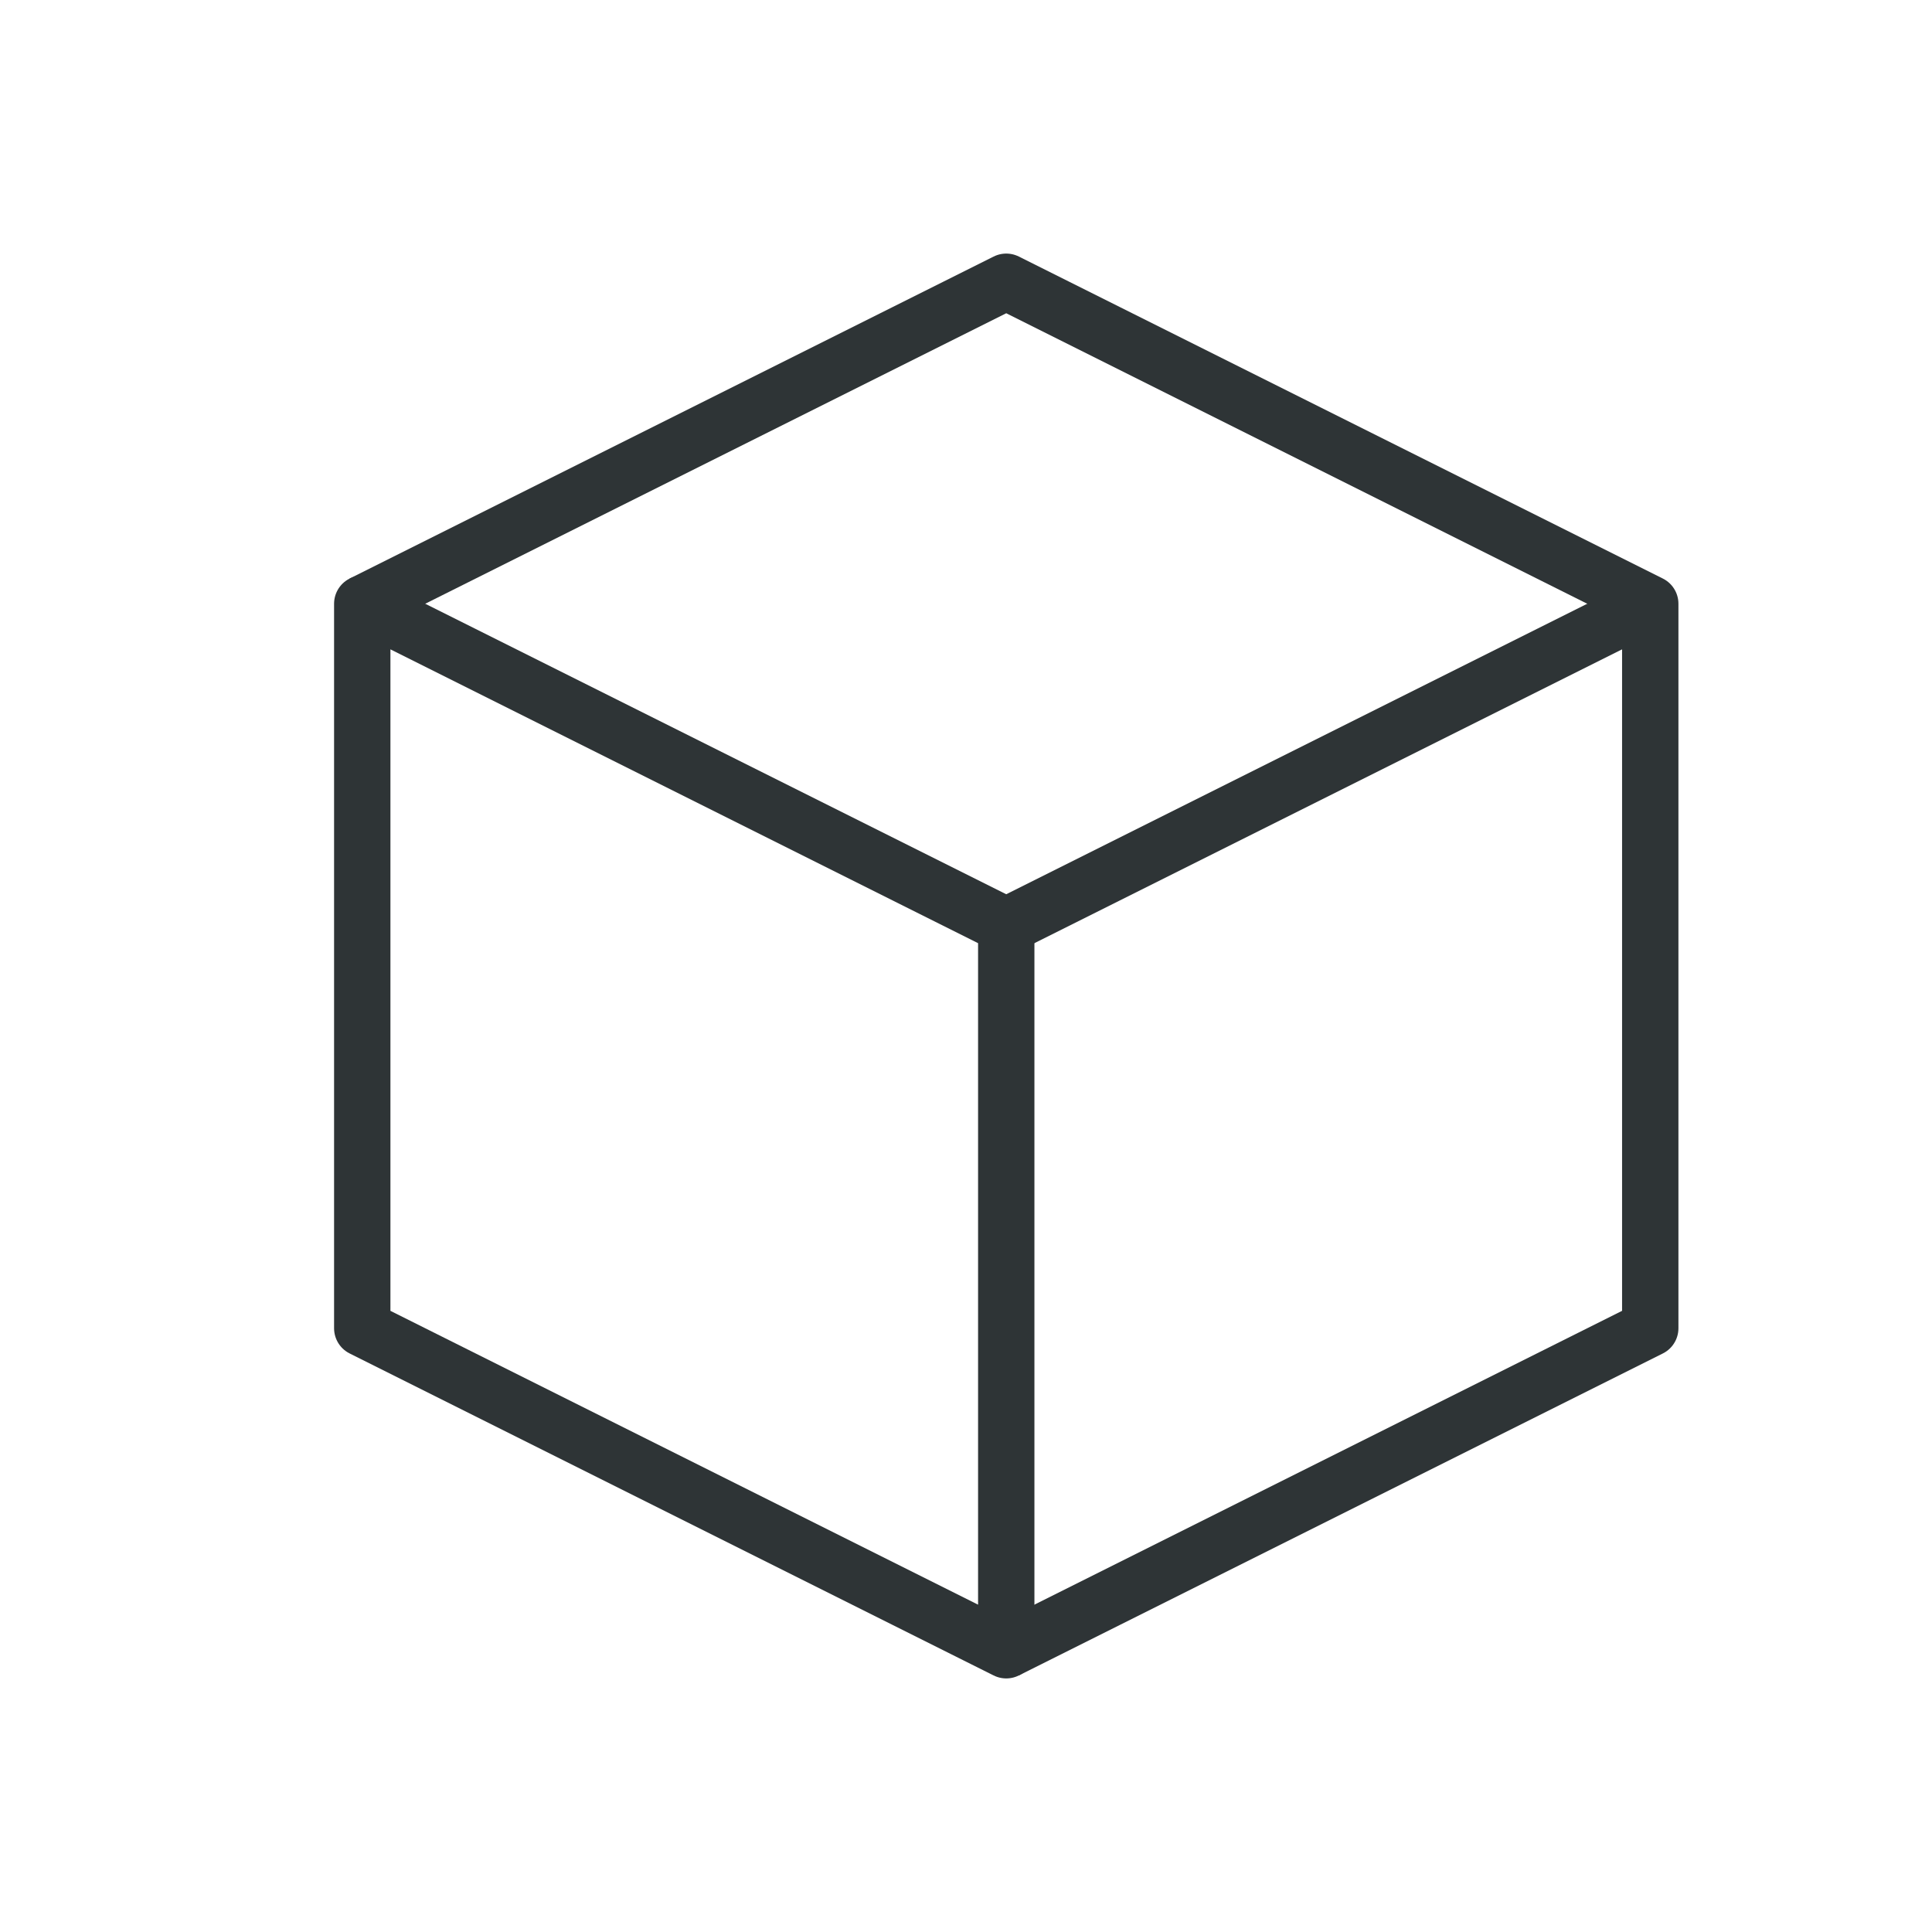
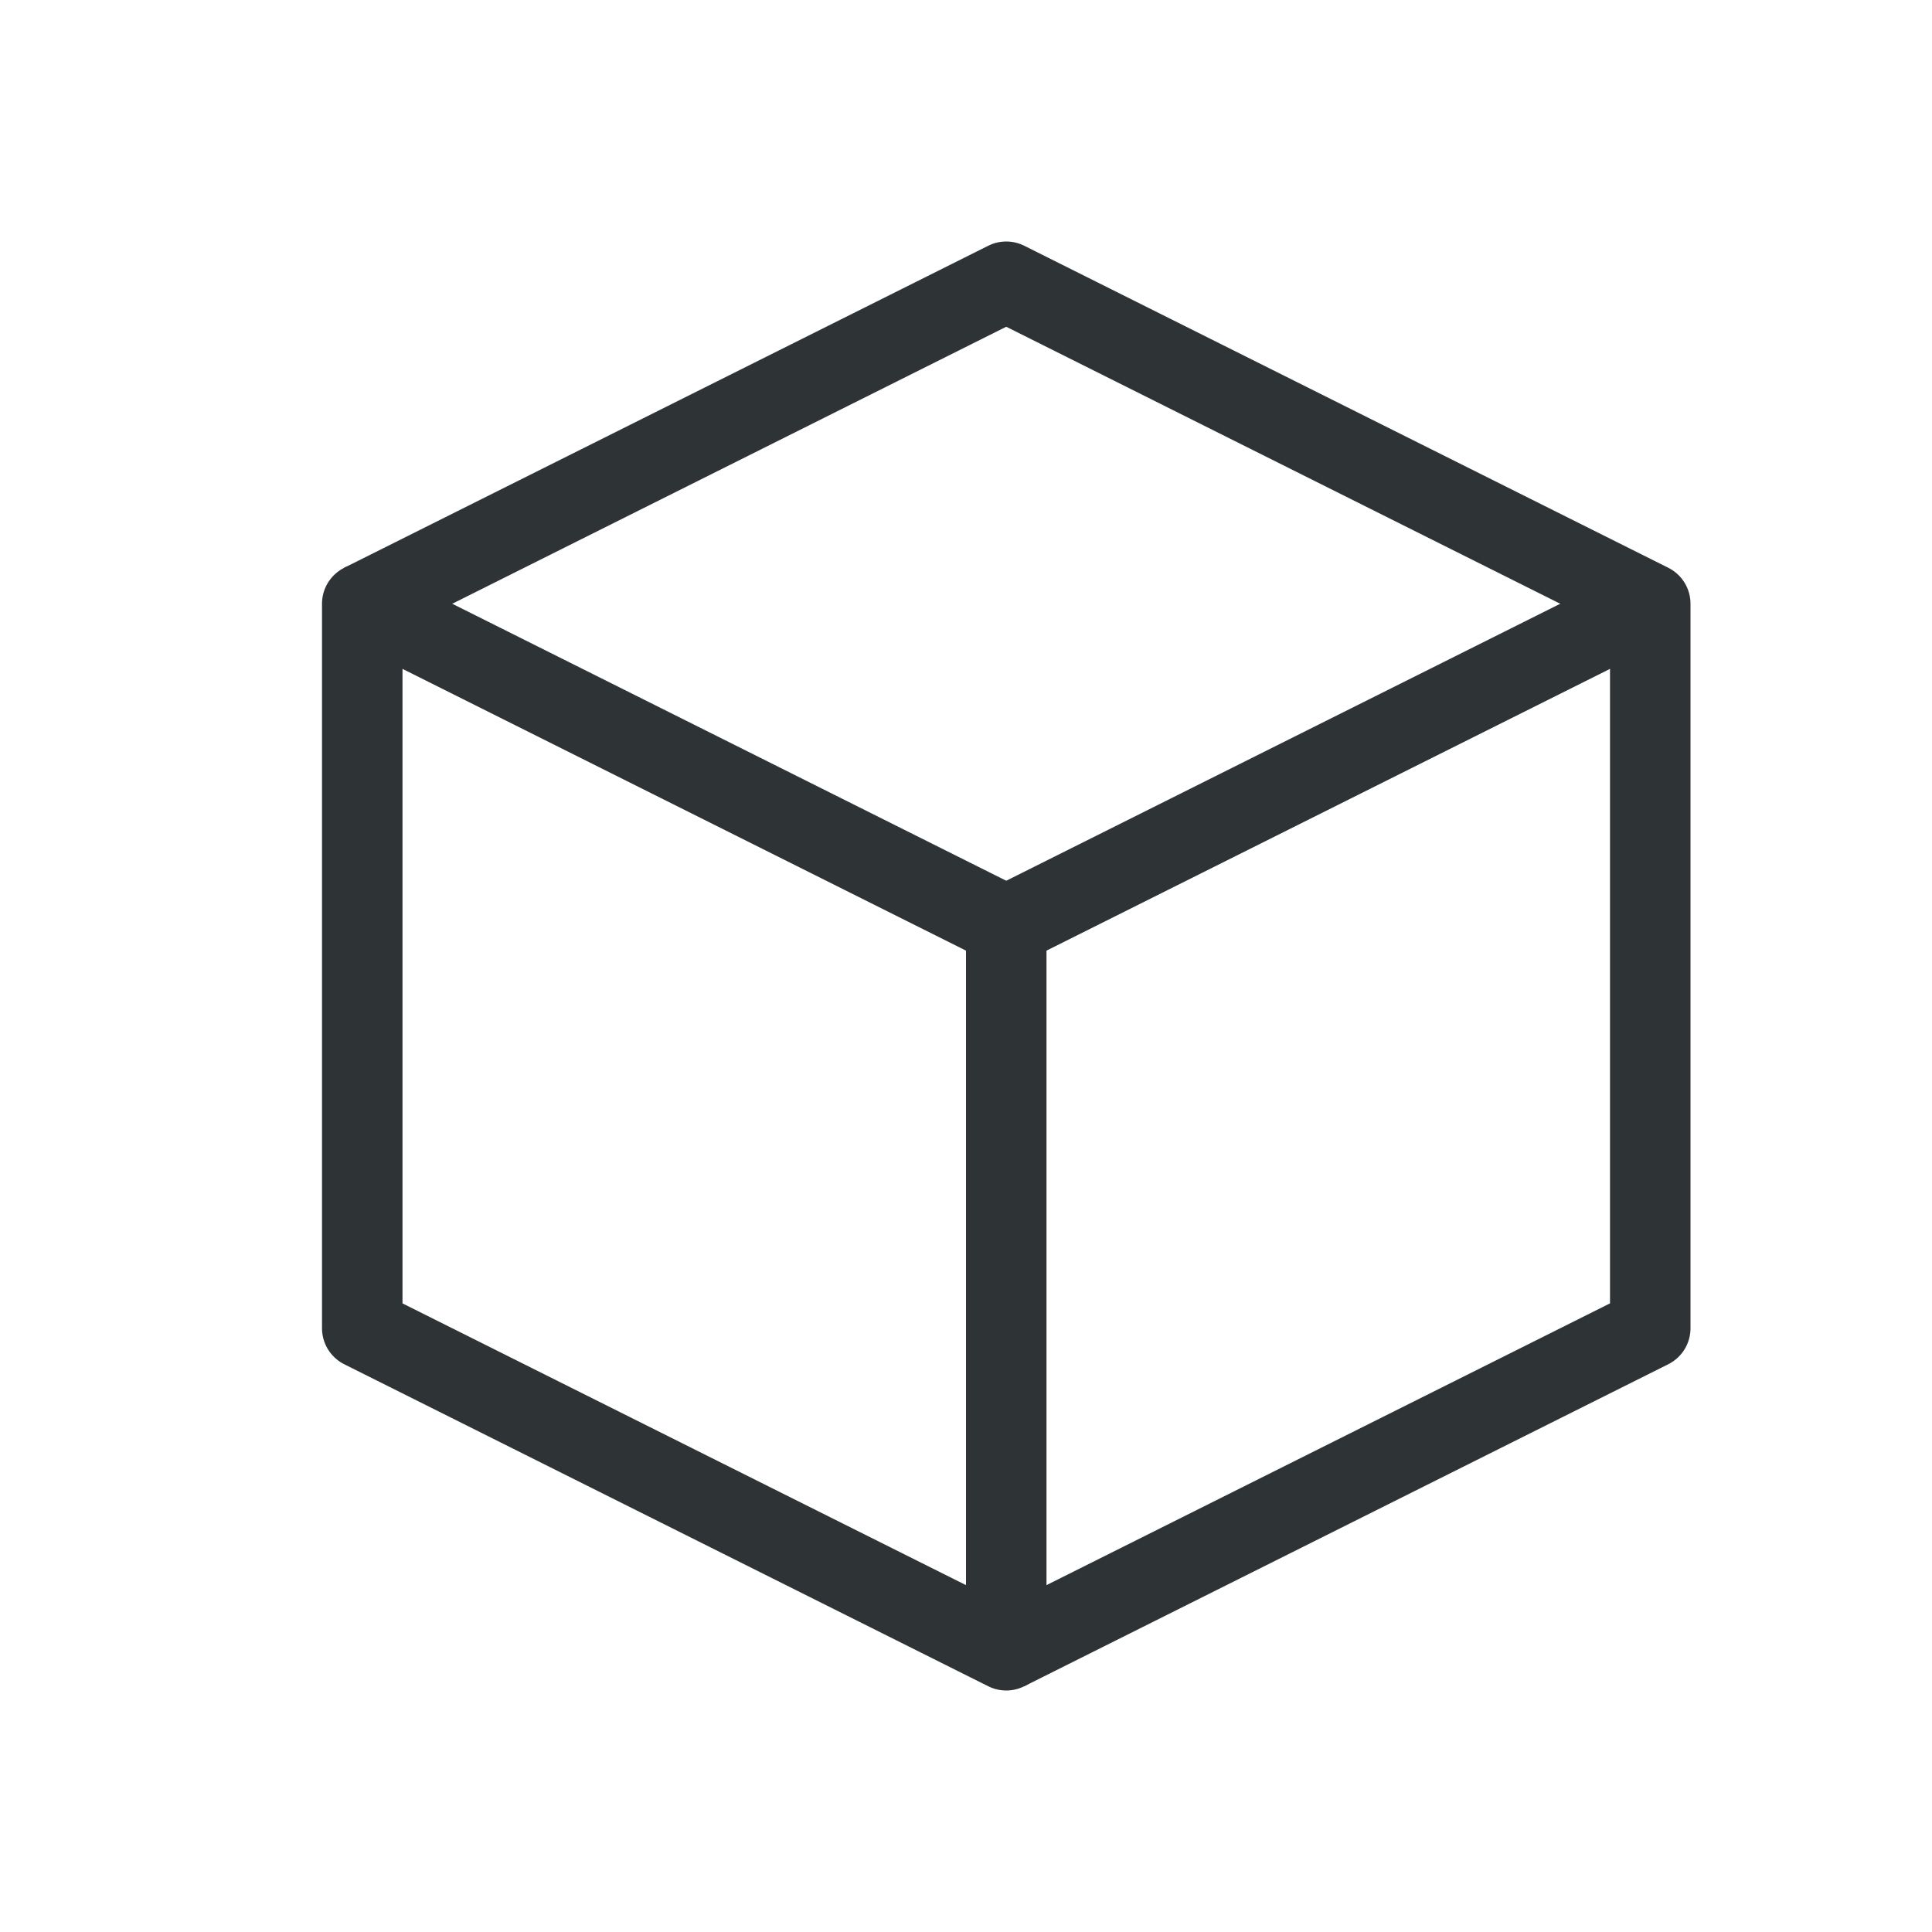
<svg xmlns="http://www.w3.org/2000/svg" width="24" height="24" viewBox="0 0 24 24" version="1.1" id="svg5" xml:space="preserve">
  <defs id="defs2" />
  <g id="layer3">
-     <path style="fill:none;stroke:#2e3436;stroke-width:0.7;stroke-linejoin:round;stroke-dasharray:none;stroke-dashoffset:1;paint-order:fill markers stroke" d="m 4.5,7.5 8,-4 8,4 v 9 l -8,4" id="path466" />
-     <path style="fill:none;stroke:#2e3436;stroke-width:0.7;stroke-linejoin:round;stroke-dasharray:none;stroke-dashoffset:1;paint-order:fill markers stroke" d="m 20.5,7.5 -8,4" id="path468" />
-     <path style="fill:none;fill-opacity:1;stroke:#2e3436;stroke-width:0.7;stroke-linejoin:round;stroke-dasharray:none;stroke-dashoffset:1;paint-order:fill markers stroke" d="m 12.5,20.5 -8,-4 v -9 l 8,4 z" id="path368" />
+     <path style="fill:none;stroke:#2e3436;stroke-width:1;stroke-linejoin:round;stroke-dasharray:none;stroke-dashoffset:1;paint-order:fill markers stroke" d="m 4.5,7.5 8,-4 8,4 v 9 l -8,4" id="path466" />
+     <path style="fill:none;stroke:#2e3436;stroke-width:1;stroke-linejoin:round;stroke-dasharray:none;stroke-dashoffset:1;paint-order:fill markers stroke" d="m 20.5,7.5 -8,4" id="path468" />
+     <path style="fill:none;fill-opacity:1;stroke:#2e3436;stroke-width:1;stroke-linejoin:round;stroke-dasharray:none;stroke-dashoffset:1;paint-order:fill markers stroke" d="m 12.5,20.5 -8,-4 v -9 l 8,4 z" id="path368" />
  </g>
</svg>
